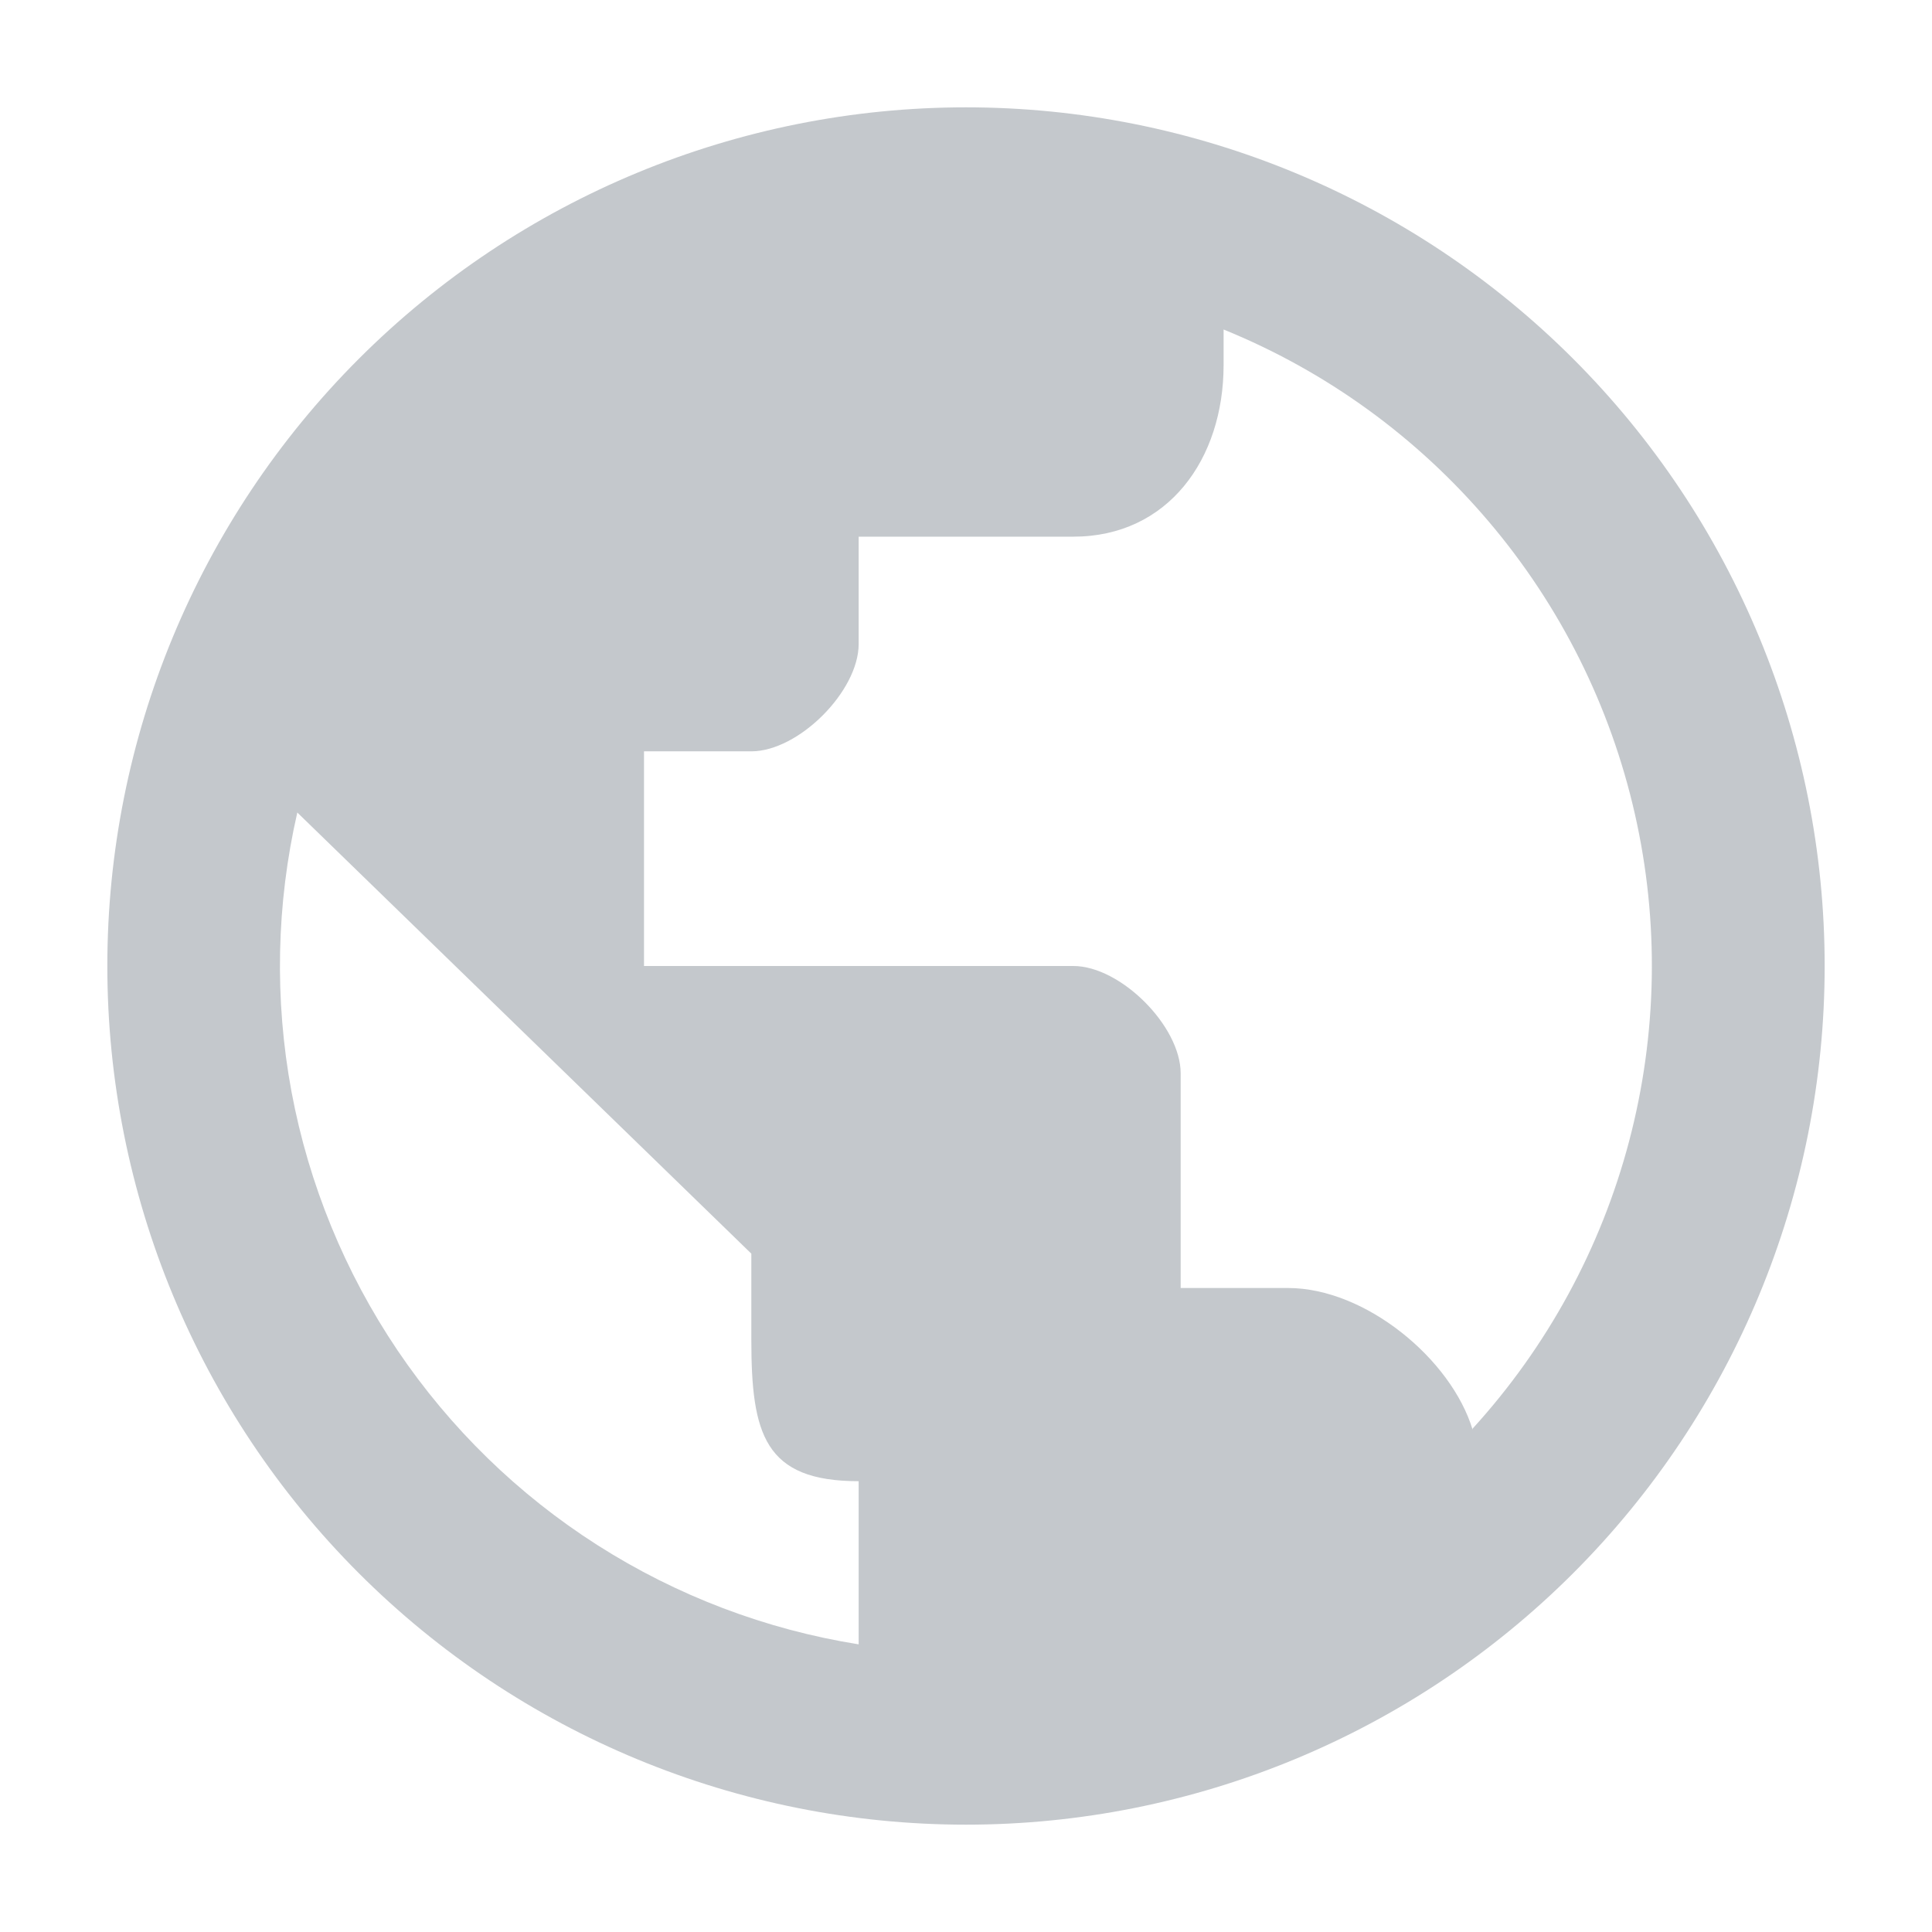
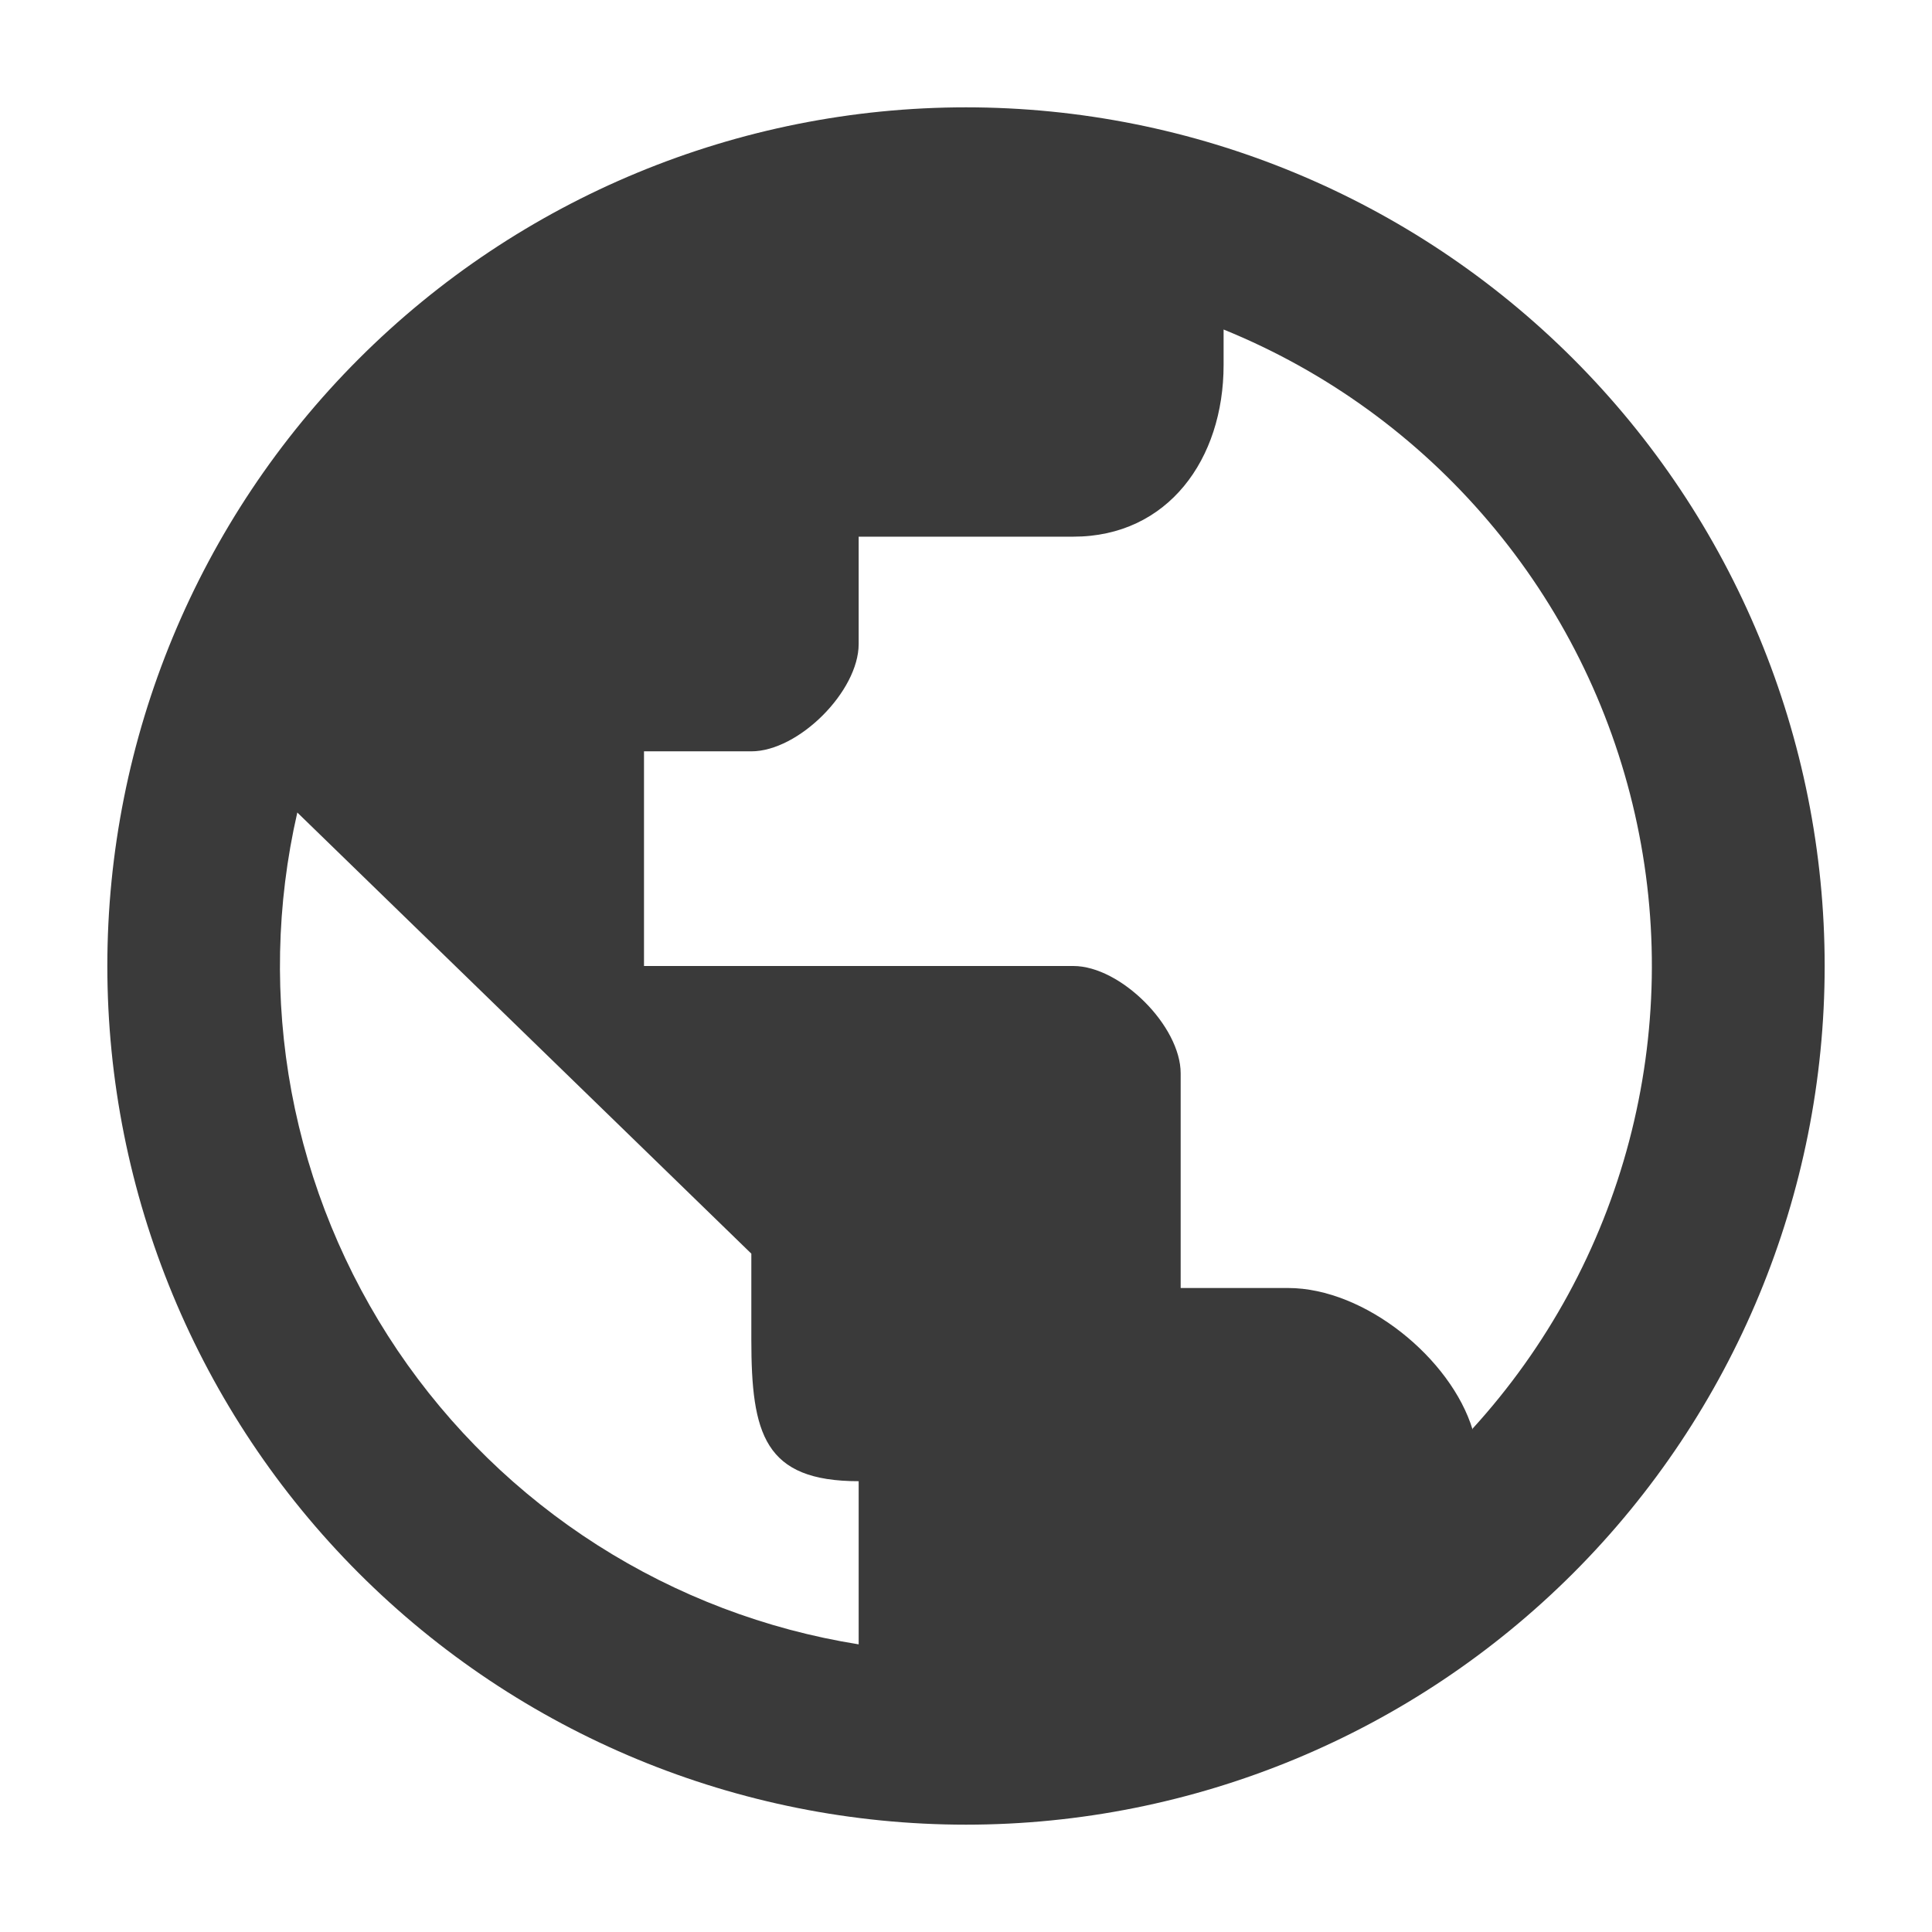
<svg xmlns="http://www.w3.org/2000/svg" width="18" height="18" viewBox="0 0 18 18">
-   <path fill="#c4c8cc" d="M9 1C6.878 1 4.843 1.843 3.343 3.343C1.843 4.843 1 6.878 1 9C1 11.122 1.843 13.157 3.343 14.657C4.843 16.157 6.878 17 9 17C11.122 17 13.157 16.157 14.657 14.657C16.157 13.157 17 11.122 17 9C17 6.878 16.157 4.843 14.657 3.343C13.157 1.843 11.122 1 9 1ZM8 15.32C7.134 15.182 6.306 14.867 5.567 14.396C4.828 13.925 4.194 13.307 3.703 12.58C3.213 11.853 2.877 11.034 2.716 10.172C2.556 9.31 2.574 8.424 2.77 7.57L7 11.68V12.48C7 13.36 7.12 13.8 8 13.8V15.32ZM13.72 13.32C13.52 12.66 12.72 12 12 12H11V10C11 9.56 10.44 9 10 9H6V7H7C7.44 7 8 6.44 8 6V5H10C10.88 5 11.4 4.28 11.4 3.4V3.07C12.355 3.458 13.202 4.072 13.869 4.858C14.537 5.644 15.004 6.579 15.232 7.585C15.46 8.59 15.441 9.636 15.178 10.633C14.915 11.63 14.415 12.548 13.72 13.31V13.32Z" />
+   <path fill="#3a3a3a" d="M9 1C6.878 1 4.843 1.843 3.343 3.343C1.843 4.843 1 6.878 1 9C1 11.122 1.843 13.157 3.343 14.657C4.843 16.157 6.878 17 9 17C11.122 17 13.157 16.157 14.657 14.657C16.157 13.157 17 11.122 17 9C17 6.878 16.157 4.843 14.657 3.343C13.157 1.843 11.122 1 9 1ZM8 15.32C7.134 15.182 6.306 14.867 5.567 14.396C4.828 13.925 4.194 13.307 3.703 12.58C3.213 11.853 2.877 11.034 2.716 10.172C2.556 9.31 2.574 8.424 2.77 7.57L7 11.68V12.48C7 13.36 7.12 13.8 8 13.8V15.32ZM13.72 13.32C13.52 12.66 12.72 12 12 12H11V10C11 9.56 10.44 9 10 9H6V7H7C7.44 7 8 6.44 8 6V5H10C10.88 5 11.4 4.28 11.4 3.4V3.07C12.355 3.458 13.202 4.072 13.869 4.858C14.537 5.644 15.004 6.579 15.232 7.585C15.46 8.59 15.441 9.636 15.178 10.633C14.915 11.63 14.415 12.548 13.72 13.31V13.32Z" />
</svg>
